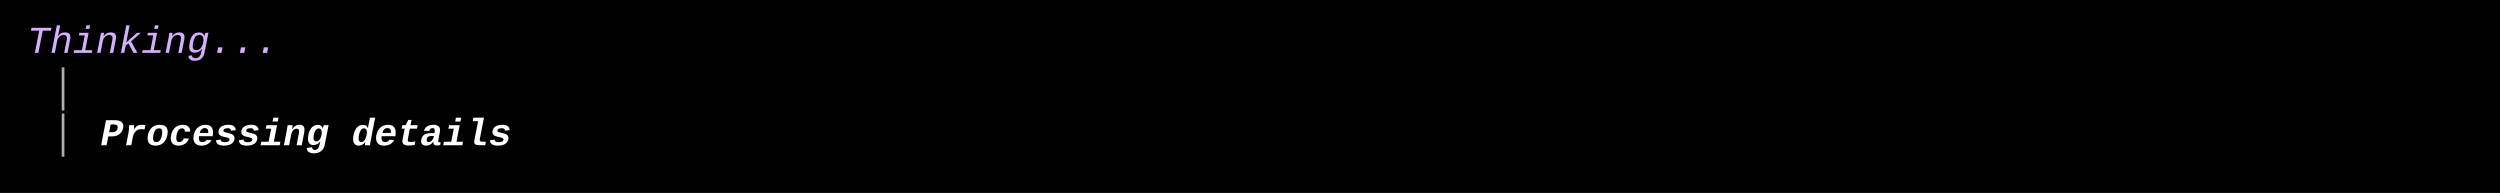
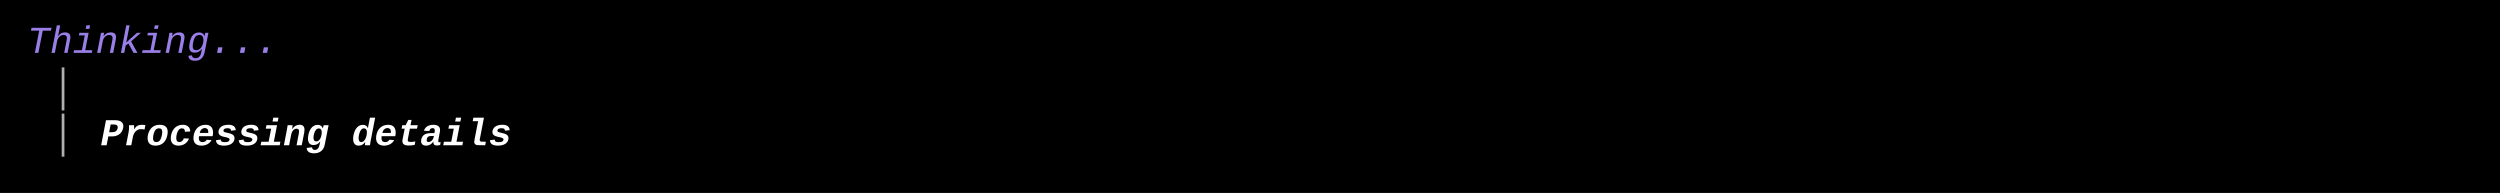
<svg xmlns="http://www.w3.org/2000/svg" width="920" height="71" viewBox="0 0 920 71">
  <style>
    text { font-family: Consolas, "Courier New", monospace; font-size: 14px; dominant-baseline: text-before-edge; white-space: pre; }
  </style>
  <rect width="920" height="71" fill="#000000" />
  <g transform="translate(10, 10)">
-     <text x="0" y="2" fill="#d7afff" textLength="117" lengthAdjust="spacingAndGlyphs" font-style="italic"> Thinking... </text>
+     <text x="0" y="2" fill="#9b7fe8" textLength="117" lengthAdjust="spacingAndGlyphs" font-style="italic"> Thinking... </text>
    <text x="9" y="19" fill="#afafaf" textLength="9" lengthAdjust="spacingAndGlyphs">│</text>
    <text x="9" y="36" fill="#afafaf" textLength="9" lengthAdjust="spacingAndGlyphs">│</text>
    <text x="27" y="36" fill="#ffffff" textLength="162" lengthAdjust="spacingAndGlyphs" font-weight="bold" font-style="italic">Processing details</text>
  </g>
</svg>
